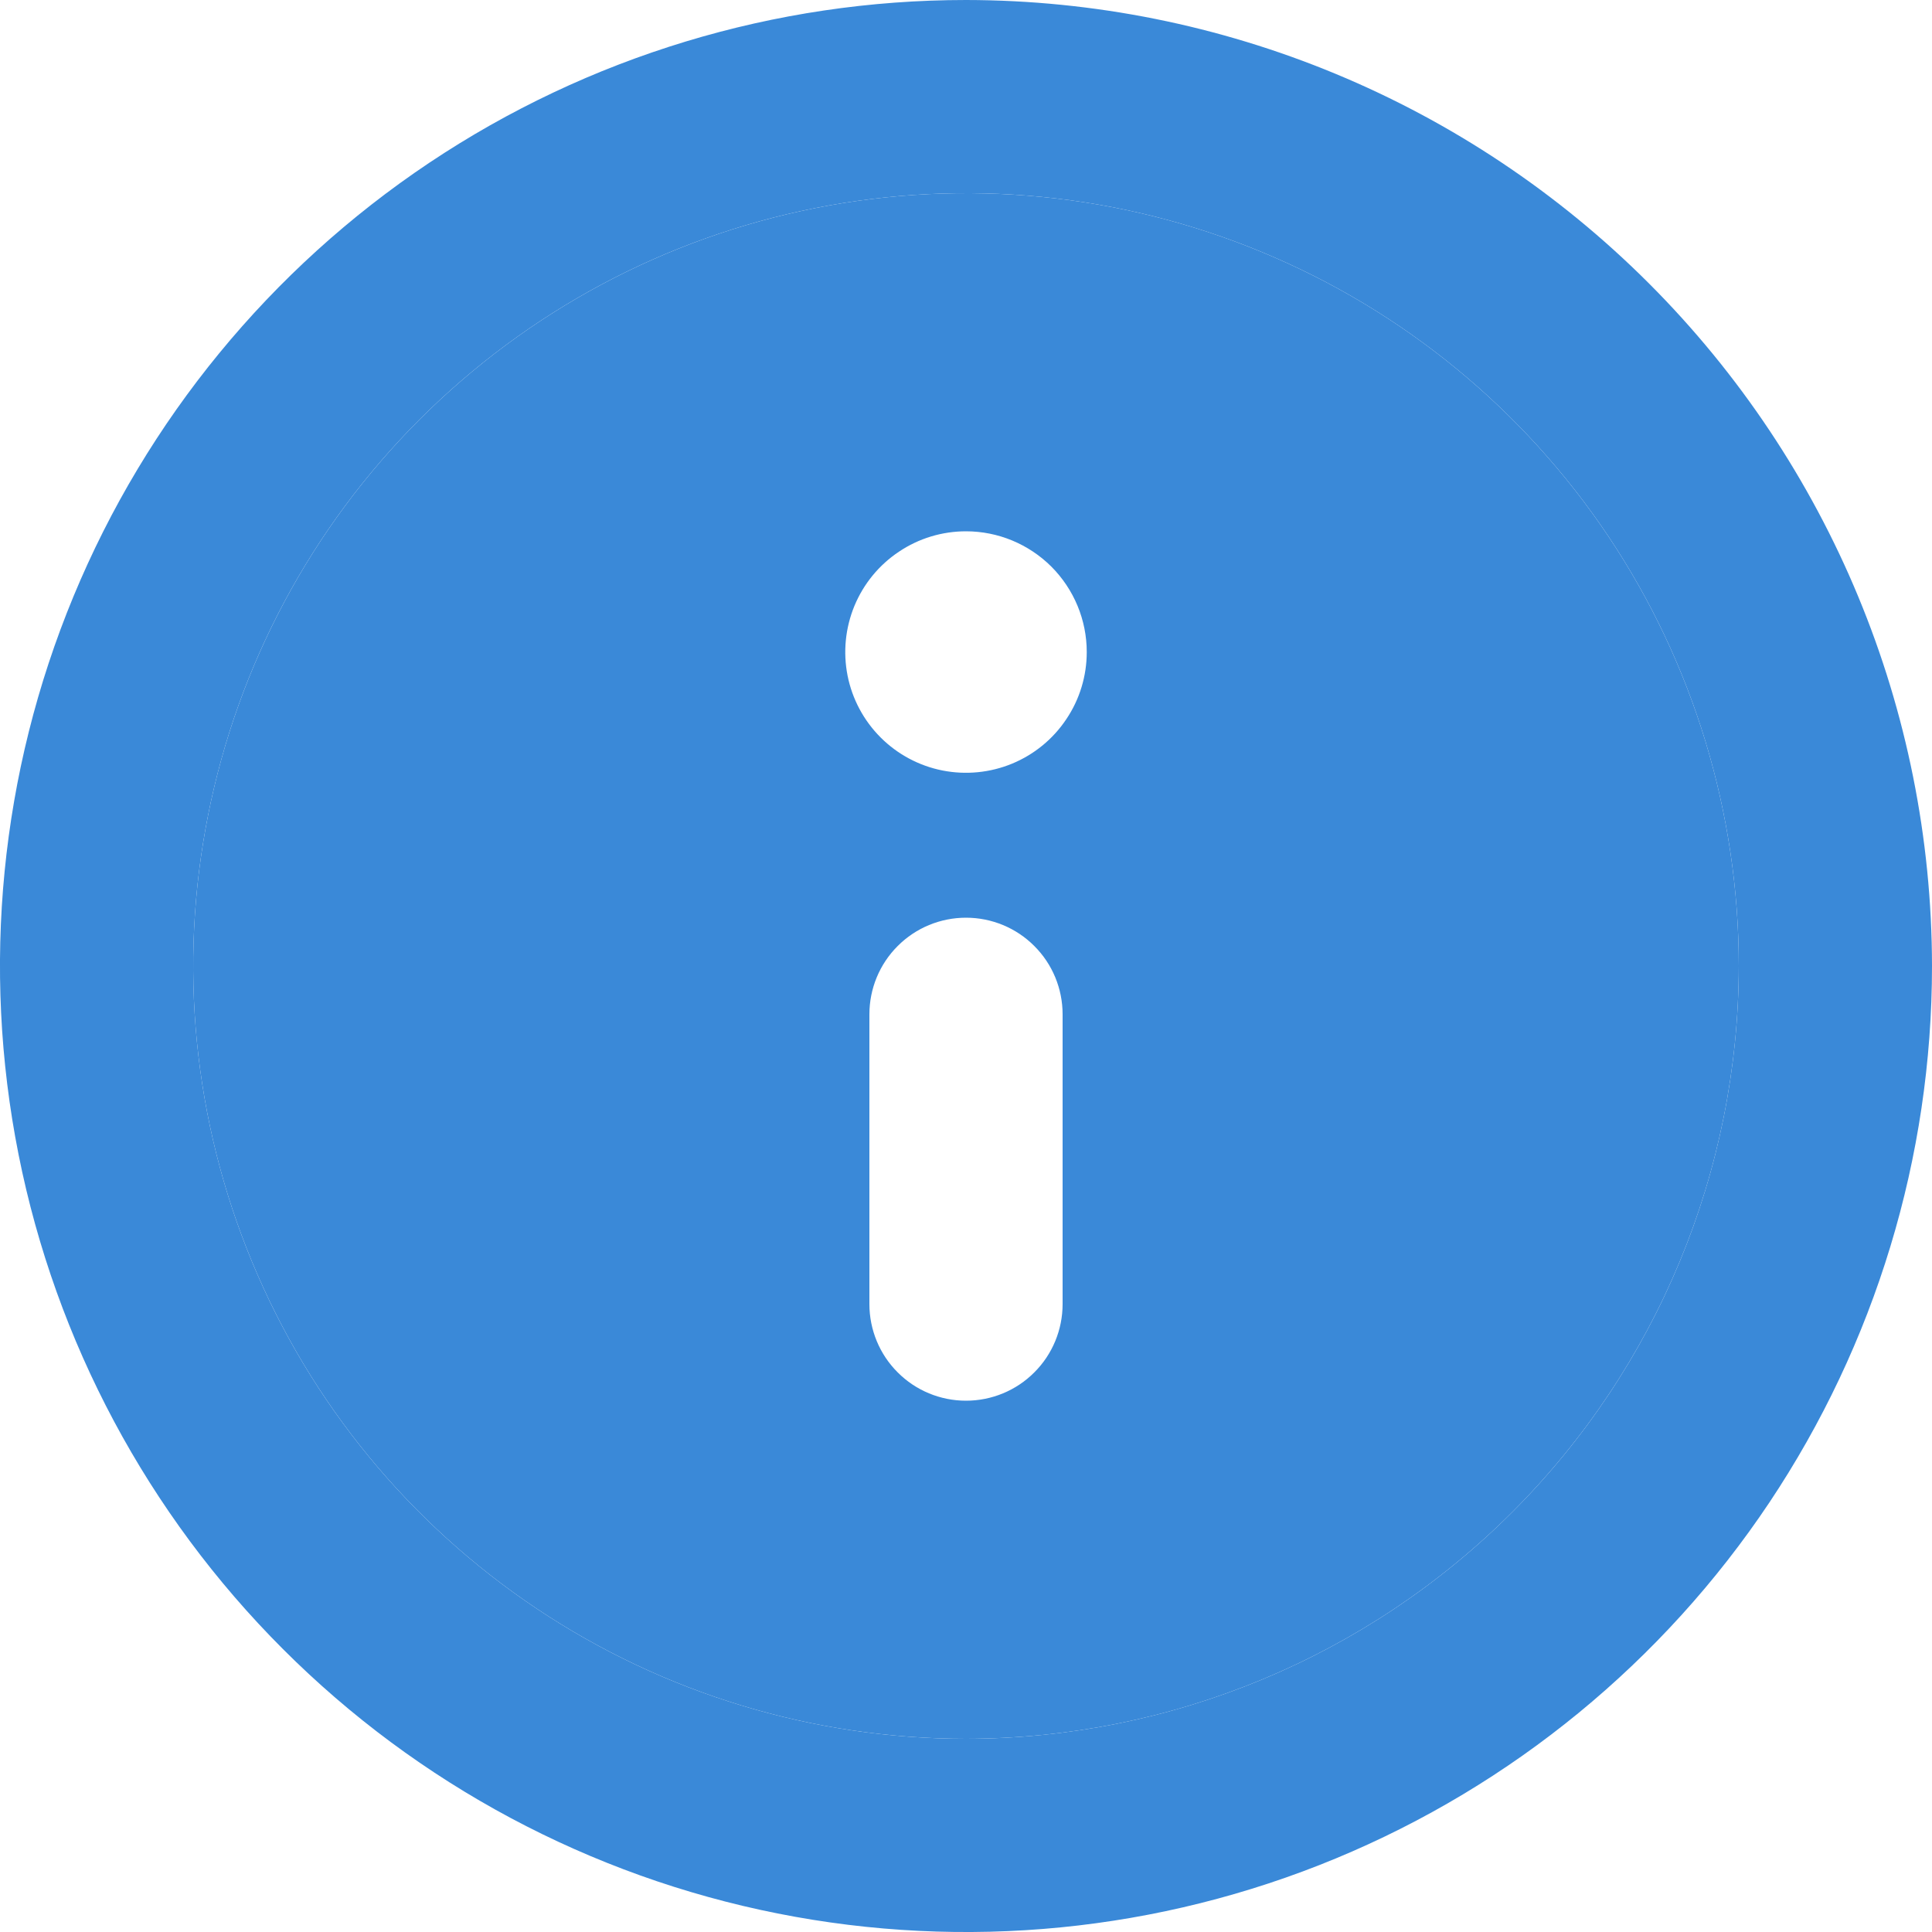
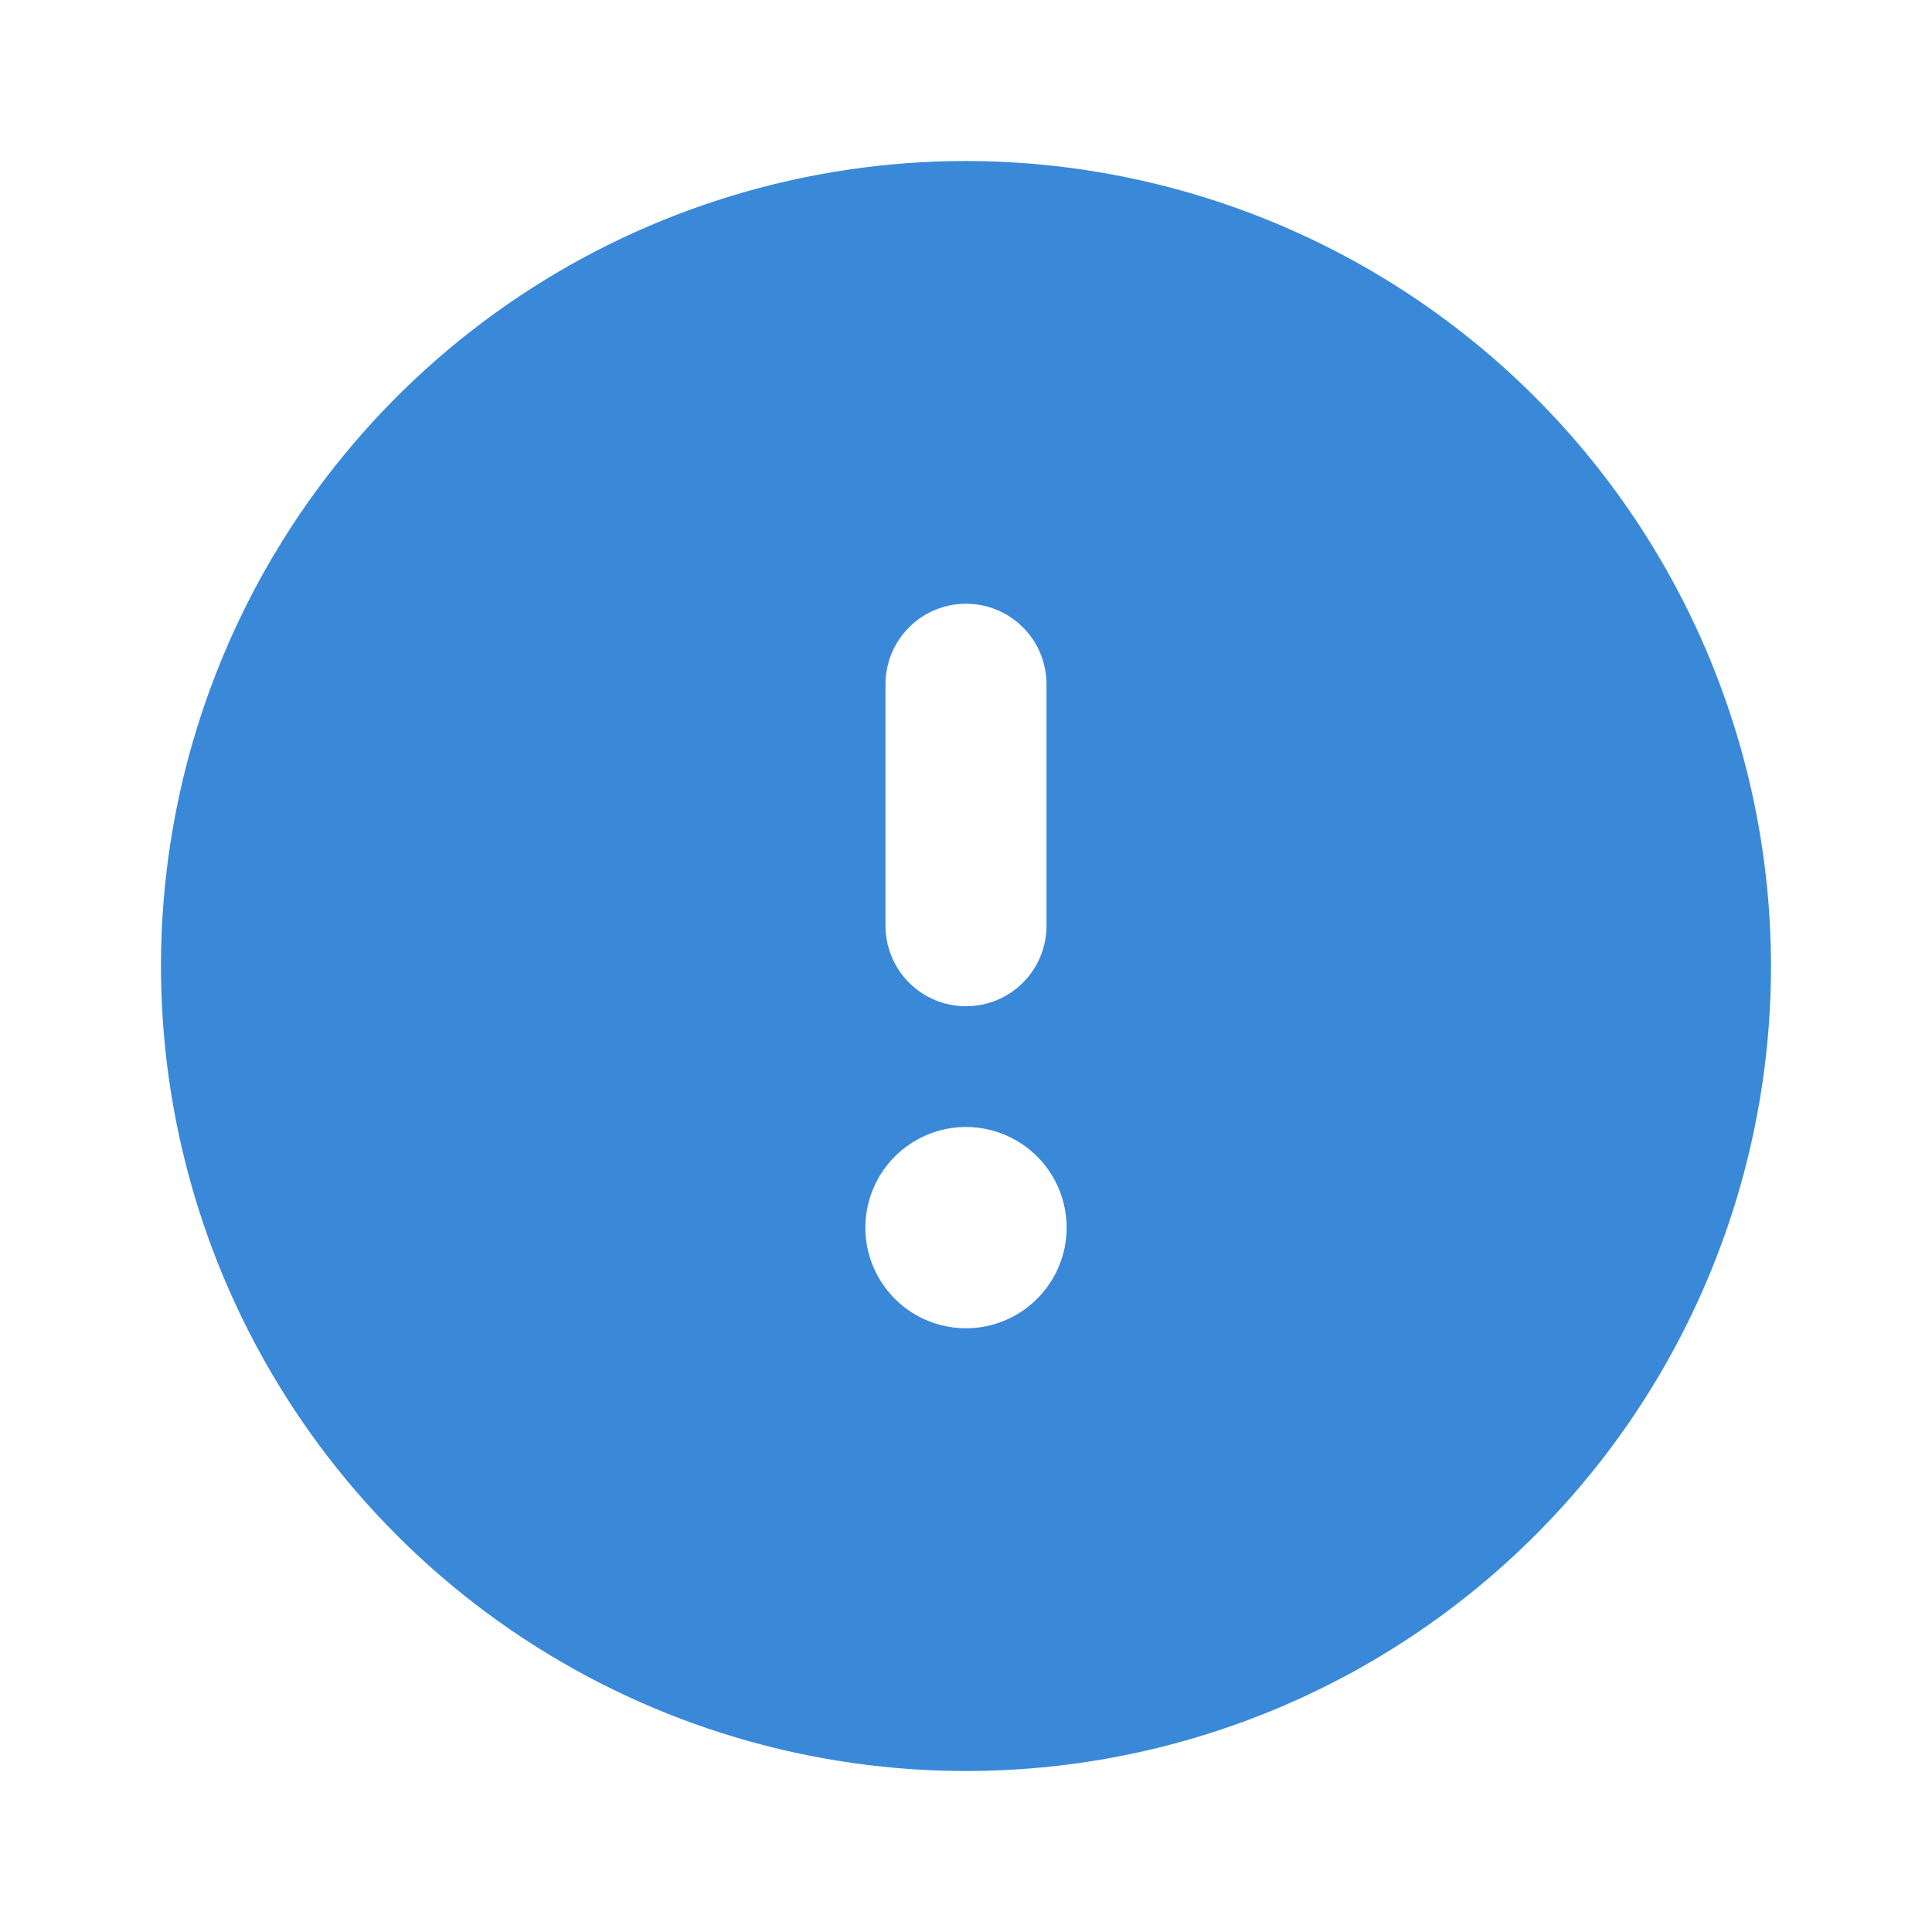
- <svg xmlns="http://www.w3.org/2000/svg" width="20" height="20" viewBox="0 0 20 20" fill="none">
-   <path fill-rule="evenodd" clip-rule="evenodd" d="M10 0C8.022 0 6.089 0.586 4.444 1.685C2.8 2.784 1.518 4.346 0.761 6.173C0.004 8 -0.194 10.011 0.192 11.951C0.578 13.891 1.53 15.672 2.929 17.071C4.327 18.47 6.109 19.422 8.049 19.808C9.989 20.194 12 19.996 13.827 19.239C15.654 18.482 17.216 17.2 18.315 15.556C19.413 13.911 20 11.978 20 10C19.997 7.349 18.943 4.807 17.068 2.932C15.193 1.057 12.651 0.003 10 0ZM10 18C8.418 18 6.871 17.531 5.555 16.652C4.24 15.773 3.214 14.523 2.609 13.062C2.003 11.6 1.845 9.991 2.154 8.439C2.462 6.887 3.224 5.462 4.343 4.343C5.462 3.224 6.887 2.462 8.439 2.154C9.991 1.845 11.6 2.003 13.062 2.609C14.523 3.214 15.773 4.24 16.652 5.555C17.531 6.871 18 8.418 18 10C17.997 12.121 17.154 14.154 15.654 15.654C14.154 17.154 12.121 17.997 10 18Z" fill="#3A89D8" />
-   <path fill-rule="evenodd" clip-rule="evenodd" d="M10 18C8.418 18 6.871 17.531 5.555 16.652C4.24 15.773 3.214 14.523 2.609 13.062C2.003 11.6 1.845 9.991 2.154 8.439C2.462 6.887 3.224 5.462 4.343 4.343C5.462 3.224 6.887 2.462 8.439 2.154C9.991 1.845 11.6 2.003 13.062 2.609C14.523 3.214 15.773 4.24 16.652 5.555C17.531 6.871 18 8.418 18 10C17.997 12.121 17.154 14.154 15.654 15.654C14.154 17.154 12.121 17.997 10 18ZM9.293 9.793C9.48 9.605 9.735 9.5 10 9.5C10.265 9.5 10.52 9.605 10.707 9.793C10.895 9.98 11 10.235 11 10.5V13.5C11 13.765 10.895 14.02 10.707 14.207C10.52 14.395 10.265 14.5 10 14.5C9.735 14.5 9.48 14.395 9.293 14.207C9.105 14.02 9 13.765 9 13.5V10.5C9 10.235 9.105 9.98 9.293 9.793ZM9.306 5.711C9.511 5.573 9.753 5.5 10 5.5C10.332 5.5 10.649 5.632 10.884 5.866C11.118 6.101 11.25 6.418 11.25 6.75C11.25 6.997 11.177 7.239 11.039 7.444C10.902 7.65 10.707 7.81 10.478 7.905C10.25 7.999 9.999 8.024 9.756 7.976C9.514 7.928 9.291 7.809 9.116 7.634C8.941 7.459 8.822 7.236 8.774 6.994C8.726 6.751 8.751 6.5 8.845 6.272C8.94 6.043 9.1 5.848 9.306 5.711Z" fill="#3A89D8" />
+ <svg xmlns="http://www.w3.org/2000/svg" width="24" height="24" viewBox="0 0 24 24" fill="none">
+   <path fill-rule="evenodd" clip-rule="evenodd" d="M12 2C10.022 2 8.089 2.586 6.444 3.685C4.8 4.784 3.518 6.346 2.761 8.173C2.004 10 1.806 12.011 2.192 13.951C2.578 15.891 3.53 17.672 4.929 19.071C6.327 20.47 8.109 21.422 10.049 21.808C11.989 22.194 14 21.996 15.827 21.239C17.654 20.482 19.216 19.2 20.315 17.556C21.413 15.911 22 13.978 22 12C21.997 9.349 20.943 6.807 19.068 4.932C17.193 3.057 14.651 2.003 12 2ZM12 14C11.753 14 11.511 14.073 11.306 14.211C11.1 14.348 10.94 14.543 10.845 14.772C10.751 15 10.726 15.251 10.774 15.494C10.822 15.736 10.941 15.959 11.116 16.134C11.291 16.309 11.514 16.428 11.756 16.476C11.999 16.524 12.25 16.5 12.478 16.405C12.707 16.31 12.902 16.15 13.039 15.944C13.177 15.739 13.25 15.497 13.25 15.25C13.25 14.918 13.118 14.601 12.884 14.366C12.649 14.132 12.332 14 12 14ZM12.707 12.207C12.52 12.395 12.265 12.5 12 12.5C11.735 12.5 11.48 12.395 11.293 12.207C11.105 12.02 11 11.765 11 11.5V8.5C11 8.235 11.105 7.98 11.293 7.793C11.48 7.605 11.735 7.5 12 7.5C12.265 7.5 12.52 7.605 12.707 7.793C12.895 7.98 13 8.235 13 8.5V11.5C13 11.765 12.895 12.02 12.707 12.207Z" fill="#3A89D8" />
</svg>
